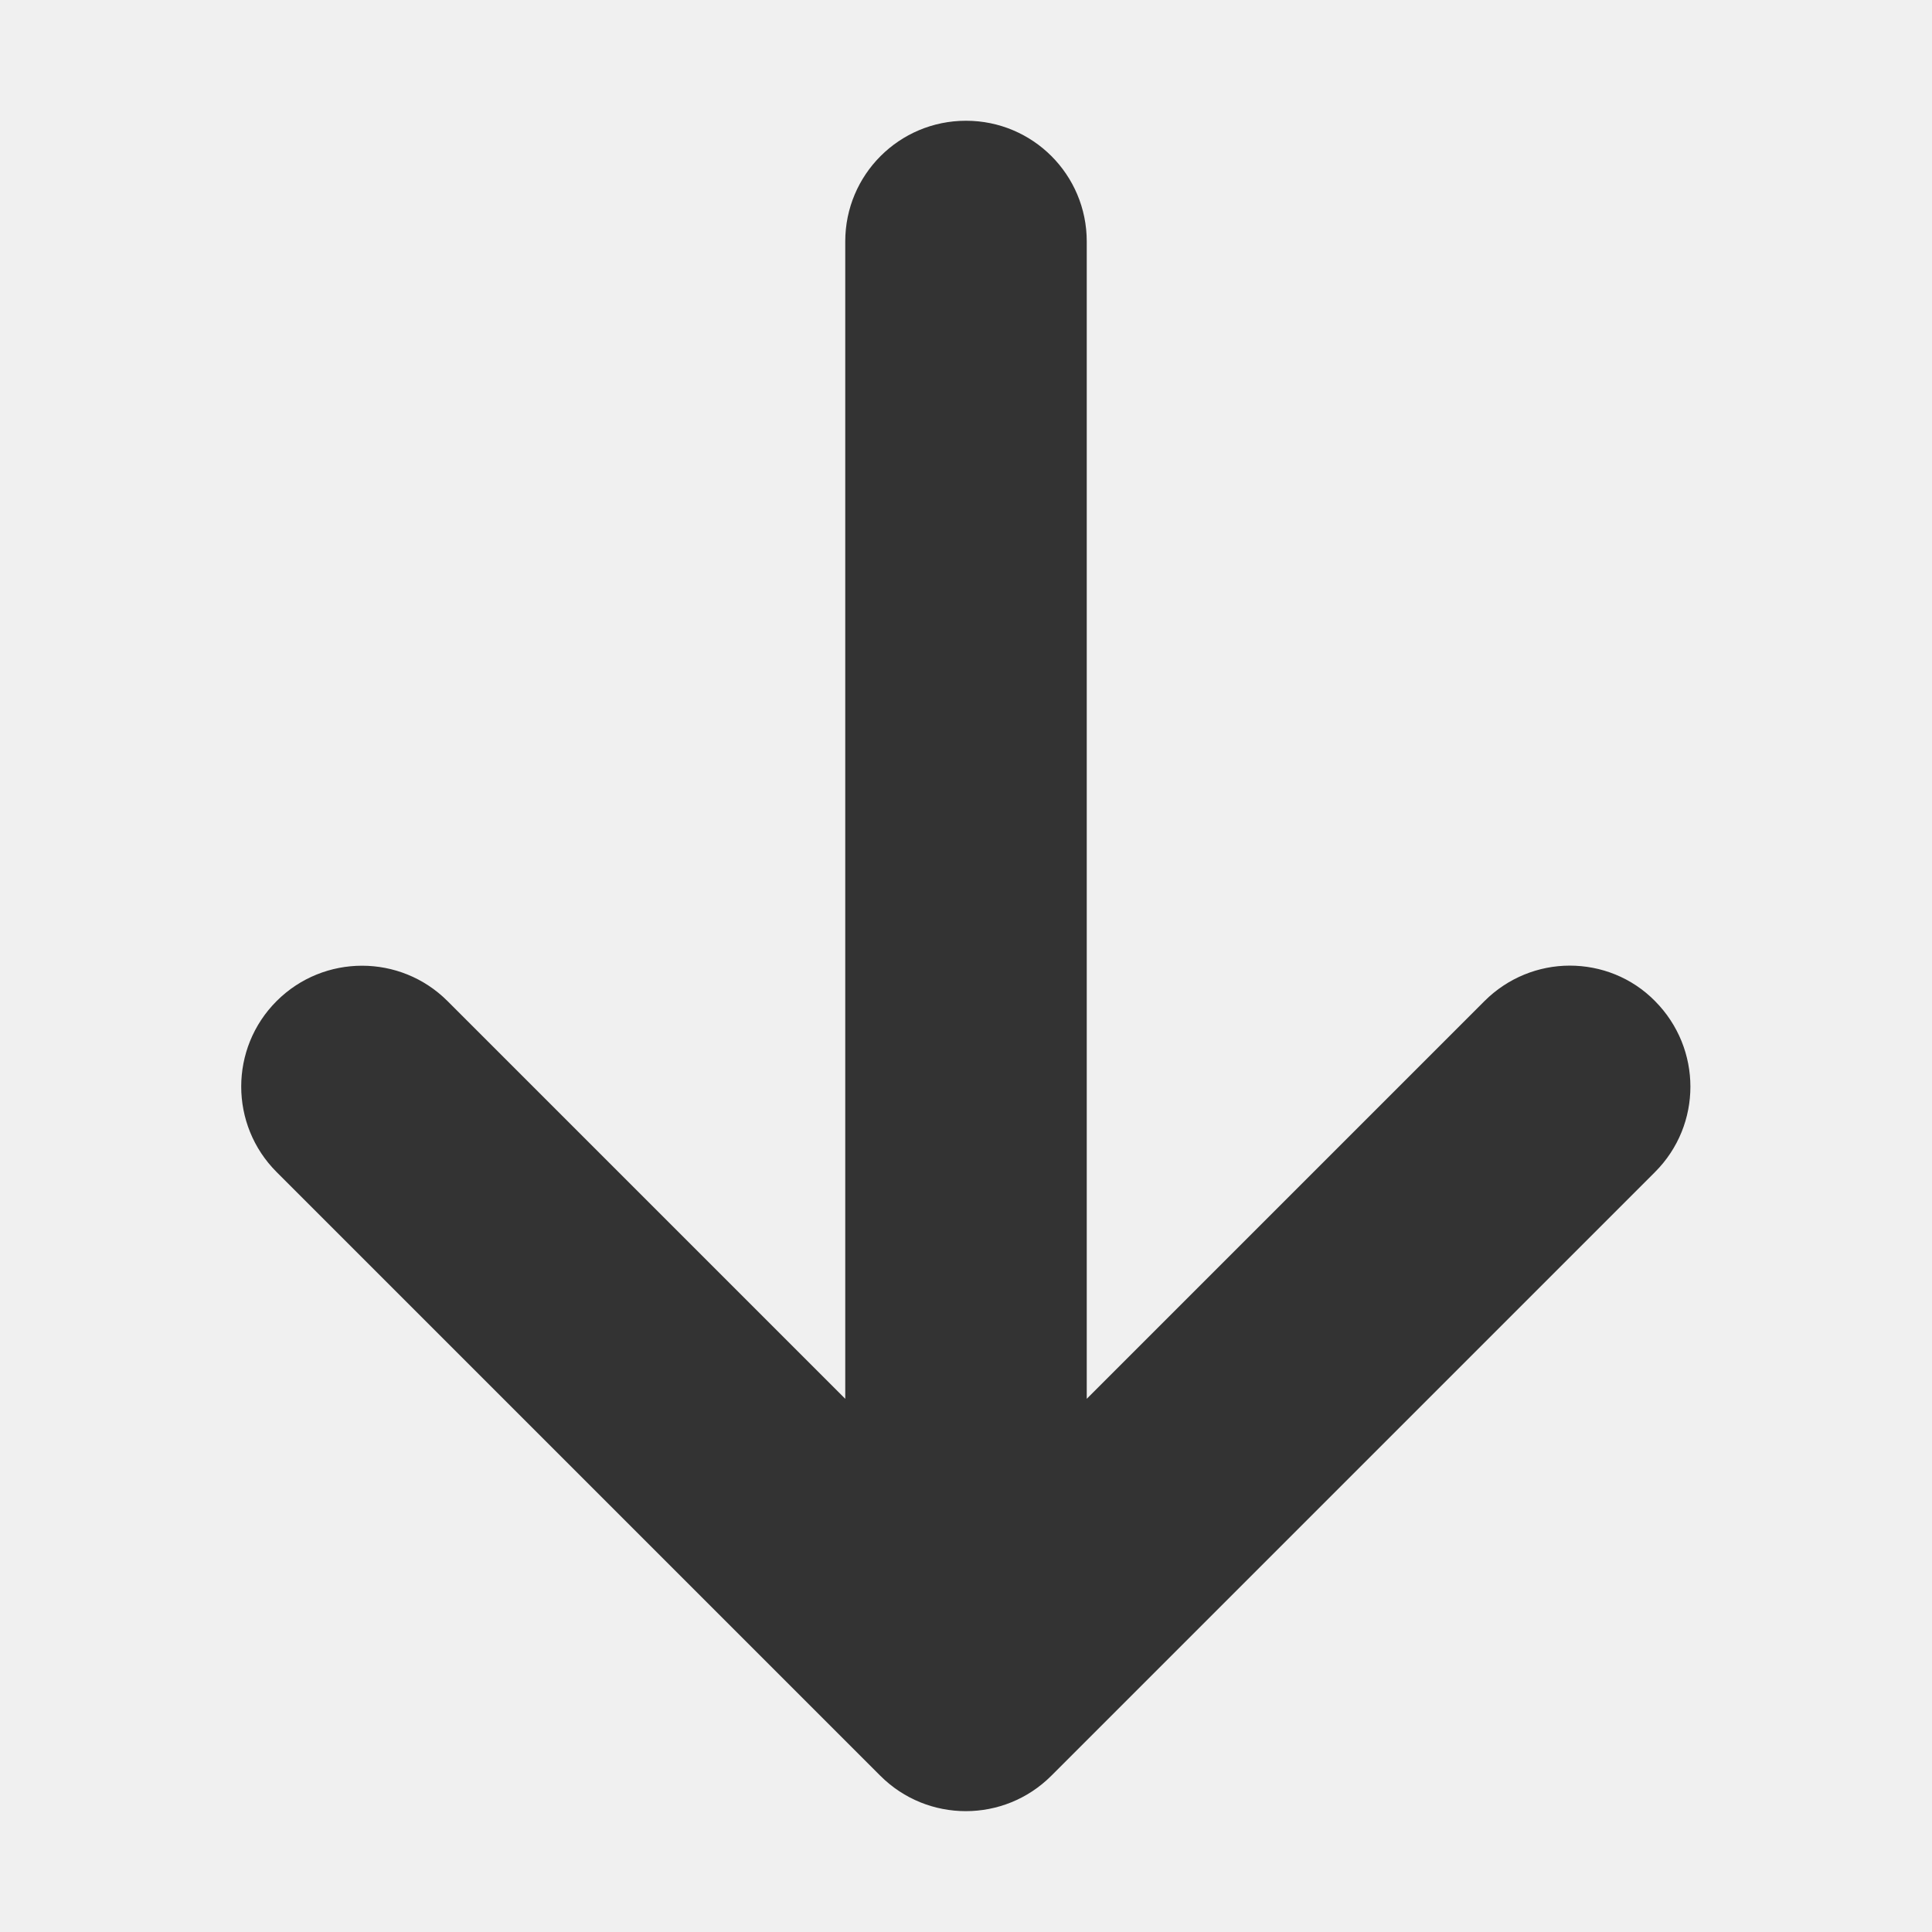
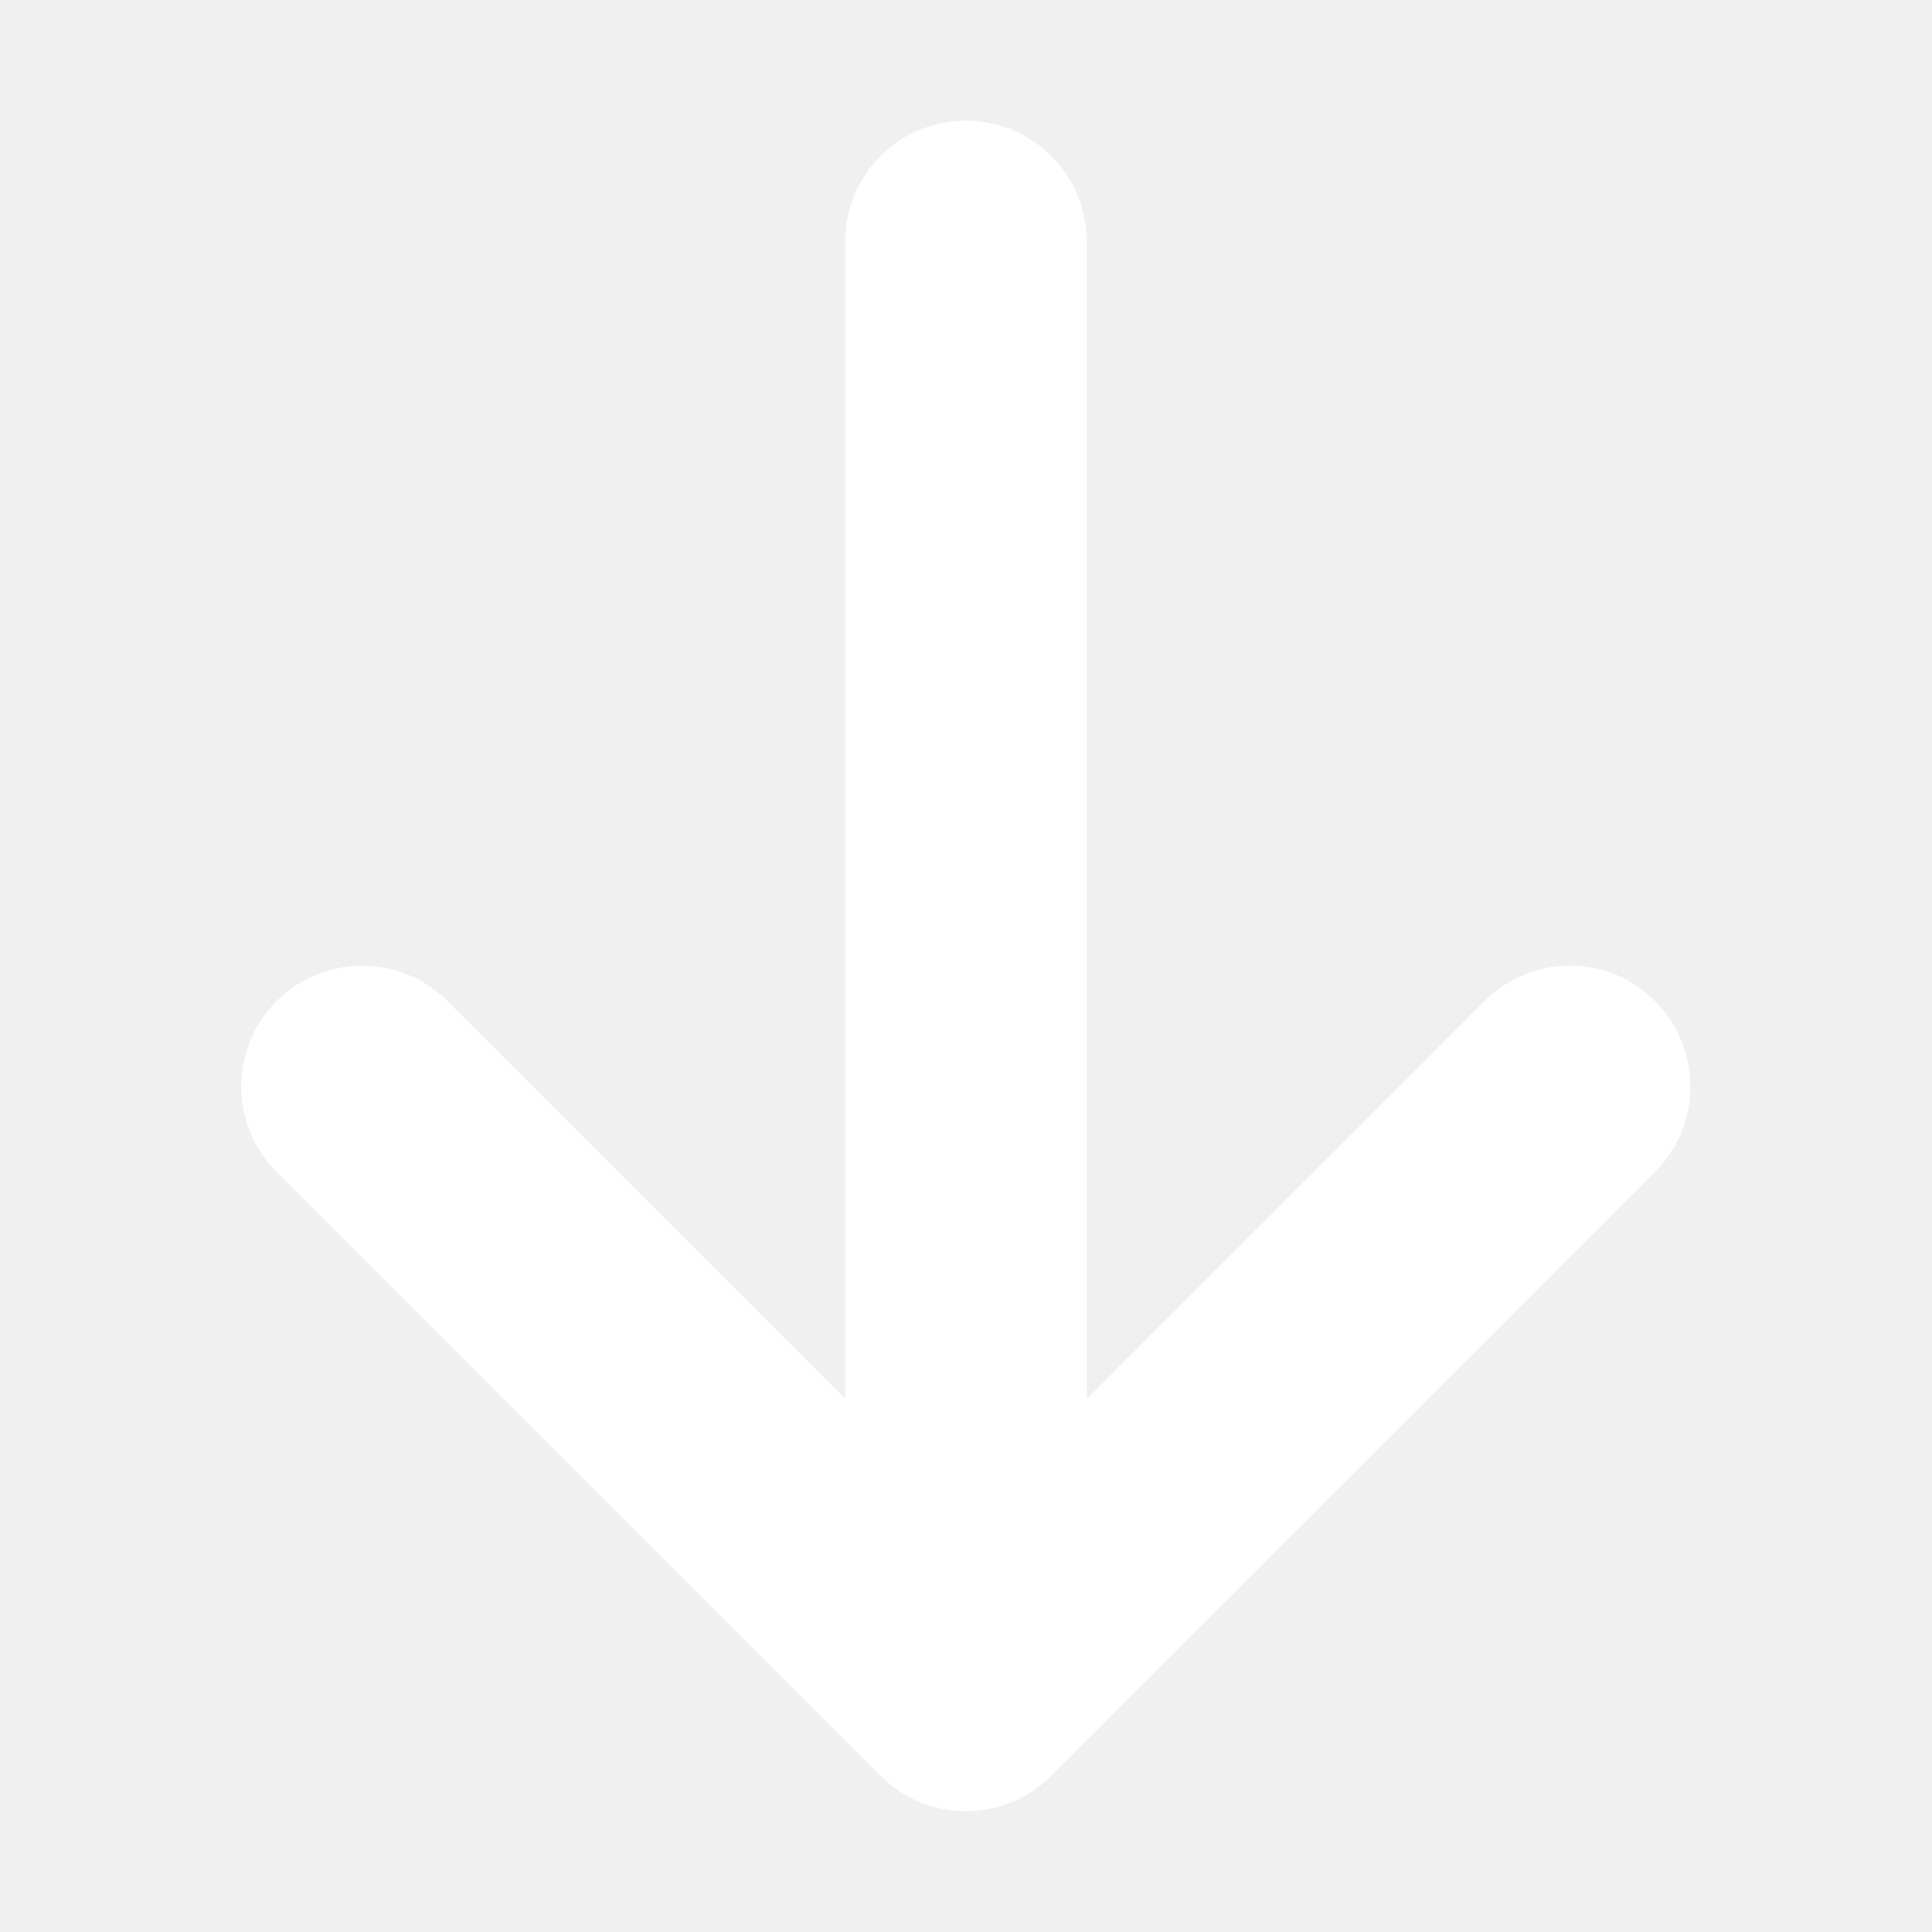
<svg xmlns="http://www.w3.org/2000/svg" version="1.1" id="레이어_1" x="0px" y="0px" viewBox="0 0 512 512" style="enable-background:new 0 0 512 512;" xml:space="preserve">
  <style type="text/css">
- 	.st0{fill:#333333;}
+ 	.st0{fill:#fff;}
</style>
  <g id="icomoon-ignore">
</g>
  <path class="st0" d="M438.6,310.6l-160,160c-12.5,12.5-32.8,12.5-45.3,0l-160-160c-12.5-12.5-12.5-32.8,0-45.3s32.8-12.5,45.3,0  L224,370.7V64c0-17.7,14.3-32,32-32s32,14.3,32,32v306.7l105.4-105.4c6.2-6.2,14.4-9.4,22.6-9.4s16.4,3.1,22.6,9.4  C451.1,277.9,451.1,298.1,438.6,310.6L438.6,310.6z" />
</svg>
